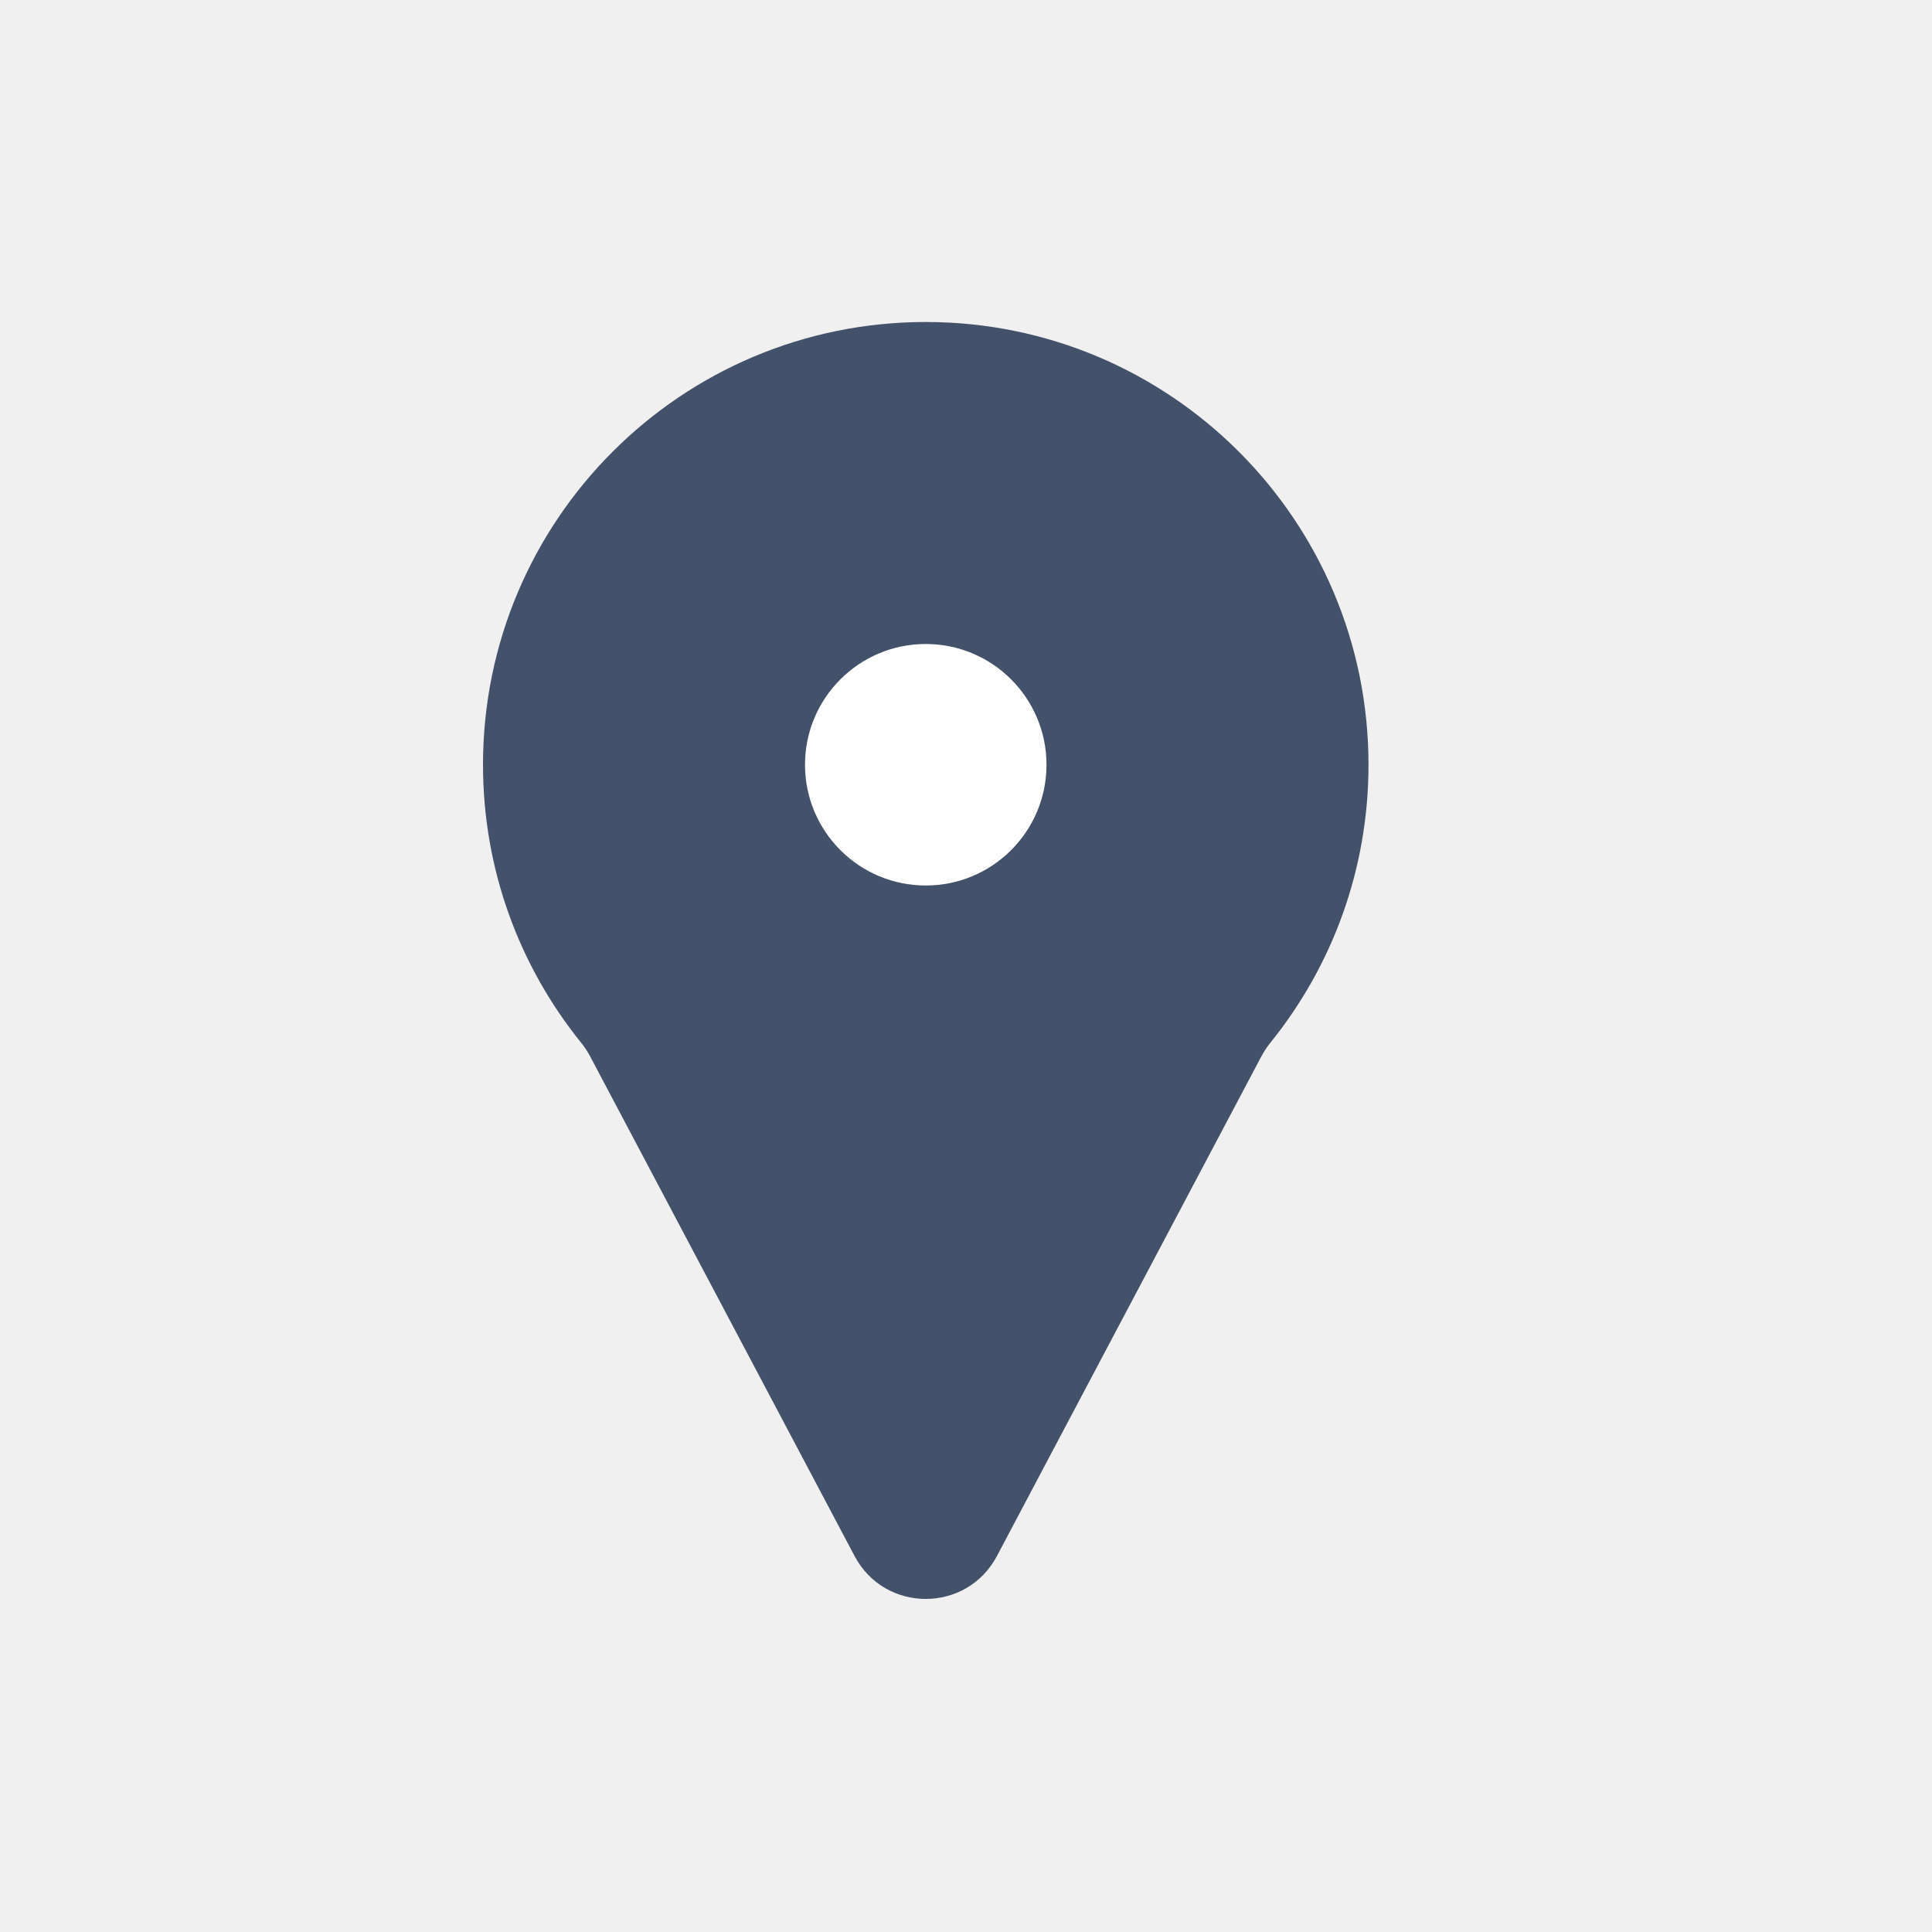
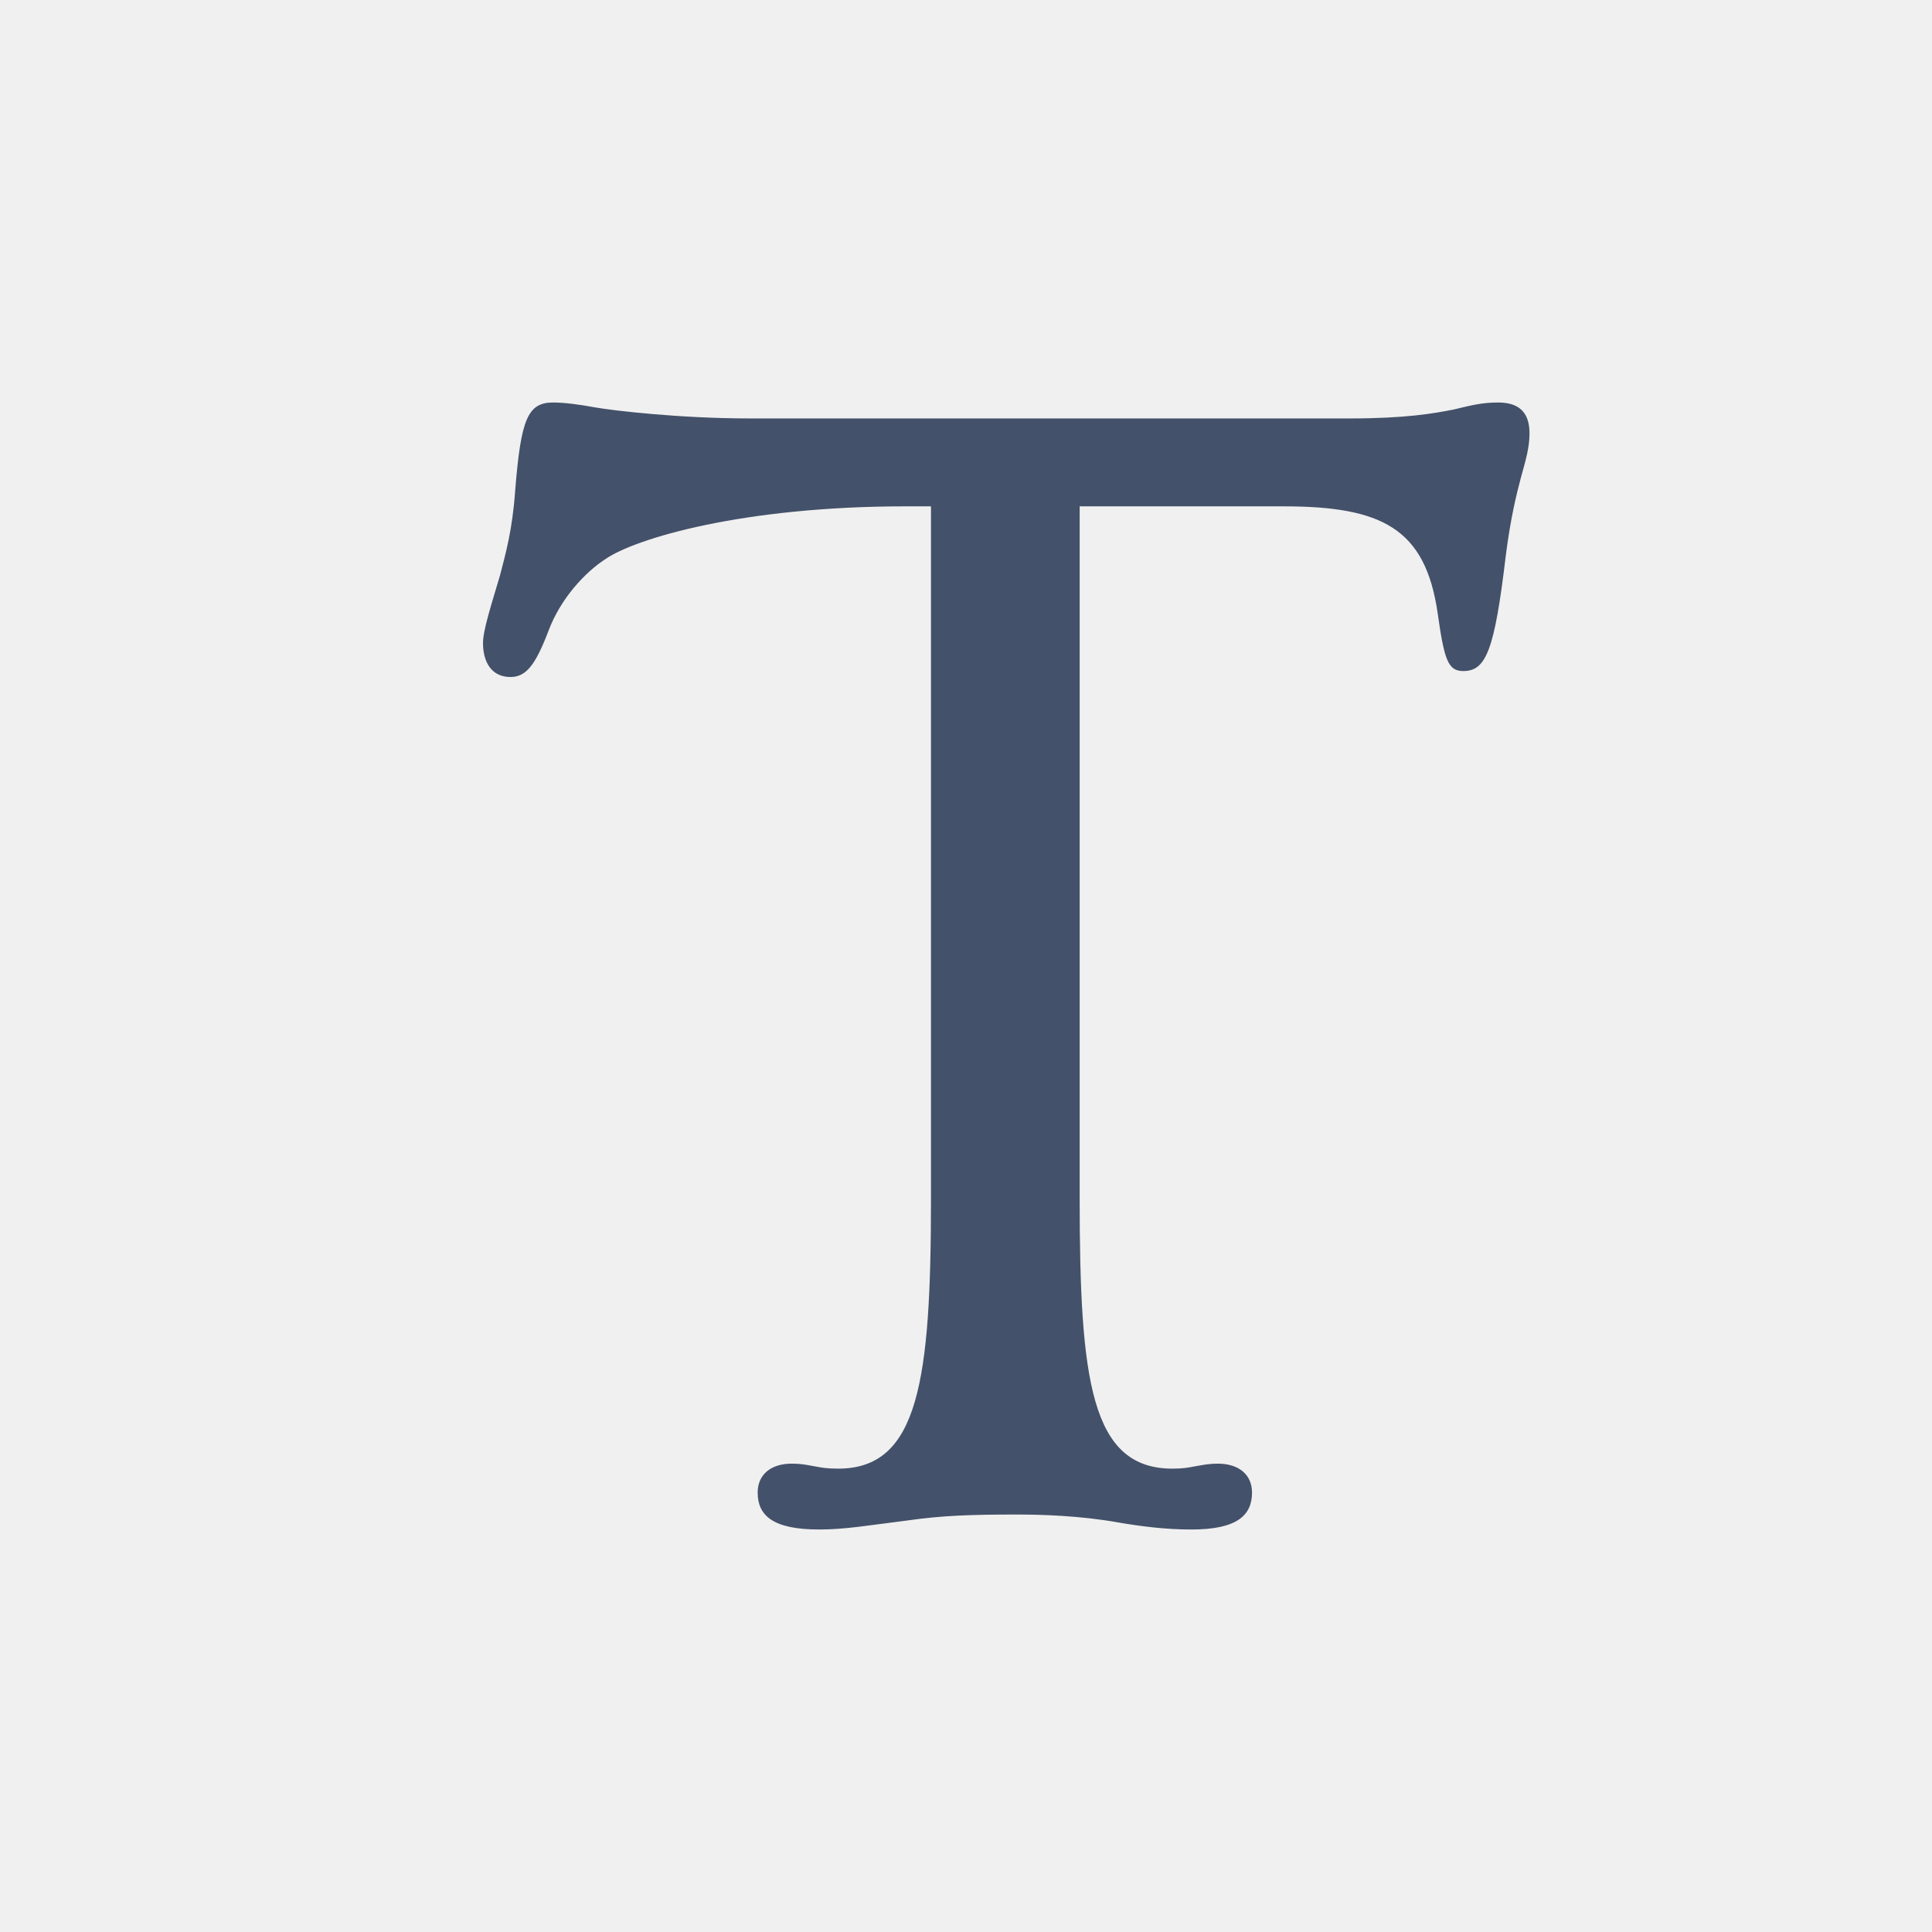
<svg xmlns="http://www.w3.org/2000/svg" width="24" height="24" viewBox="0 0 24 24" fill="none">
-   <path fill-rule="evenodd" clip-rule="evenodd" d="M15.669 13.123C15.702 13.061 15.741 13.003 15.785 12.948C16.545 12.005 17 10.806 17 9.5C17 6.462 14.538 4 11.5 4C8.462 4 6 6.462 6 9.5C6 10.806 6.455 12.005 7.215 12.948C7.259 13.003 7.298 13.061 7.331 13.123L10.616 19.33C10.992 20.04 12.008 20.04 12.384 19.33L15.669 13.123Z" fill="#44516A" />
-   <circle cx="11.5" cy="9.5" r="1.5" fill="white" />
+   <path d="M9.412 18.541C9.412 18.826 9.6 19 10.177 19C10.494 19 10.777 18.95 11.271 18.888C11.706 18.826 12.059 18.814 12.635 18.814C12.918 18.814 13.412 18.826 13.894 18.913C14.188 18.963 14.482 19 14.8 19C15.365 19 15.553 18.826 15.553 18.541C15.553 18.318 15.388 18.182 15.129 18.182C15 18.182 14.906 18.206 14.823 18.219C14.765 18.231 14.694 18.244 14.565 18.244C13.553 18.244 13.412 17.152 13.412 14.883V6.29H15.941C17.165 6.29 17.706 6.562 17.859 7.616C17.941 8.199 17.988 8.336 18.177 8.336C18.459 8.336 18.565 8.088 18.706 6.897C18.765 6.438 18.835 6.153 18.894 5.93C18.953 5.719 19 5.558 19 5.384C19 5.174 18.918 5 18.612 5C18.4 5 18.271 5.037 18.059 5.087C17.812 5.136 17.459 5.198 16.776 5.198H9.318C8.435 5.198 7.612 5.099 7.4 5.062C7.2 5.025 7.012 5 6.871 5C6.553 5 6.471 5.211 6.4 6.091C6.365 6.587 6.282 6.872 6.212 7.145C6.106 7.505 6 7.827 6 7.988C6 8.224 6.106 8.41 6.341 8.41C6.529 8.41 6.647 8.274 6.812 7.84C6.965 7.43 7.271 7.108 7.518 6.947C7.894 6.686 9.235 6.29 11.247 6.29H11.565V14.883C11.565 17.152 11.412 18.244 10.412 18.244C10.282 18.244 10.2 18.231 10.141 18.219C10.059 18.206 9.976 18.182 9.835 18.182C9.576 18.182 9.412 18.318 9.412 18.541Z" fill="#44516A" />
</svg>
